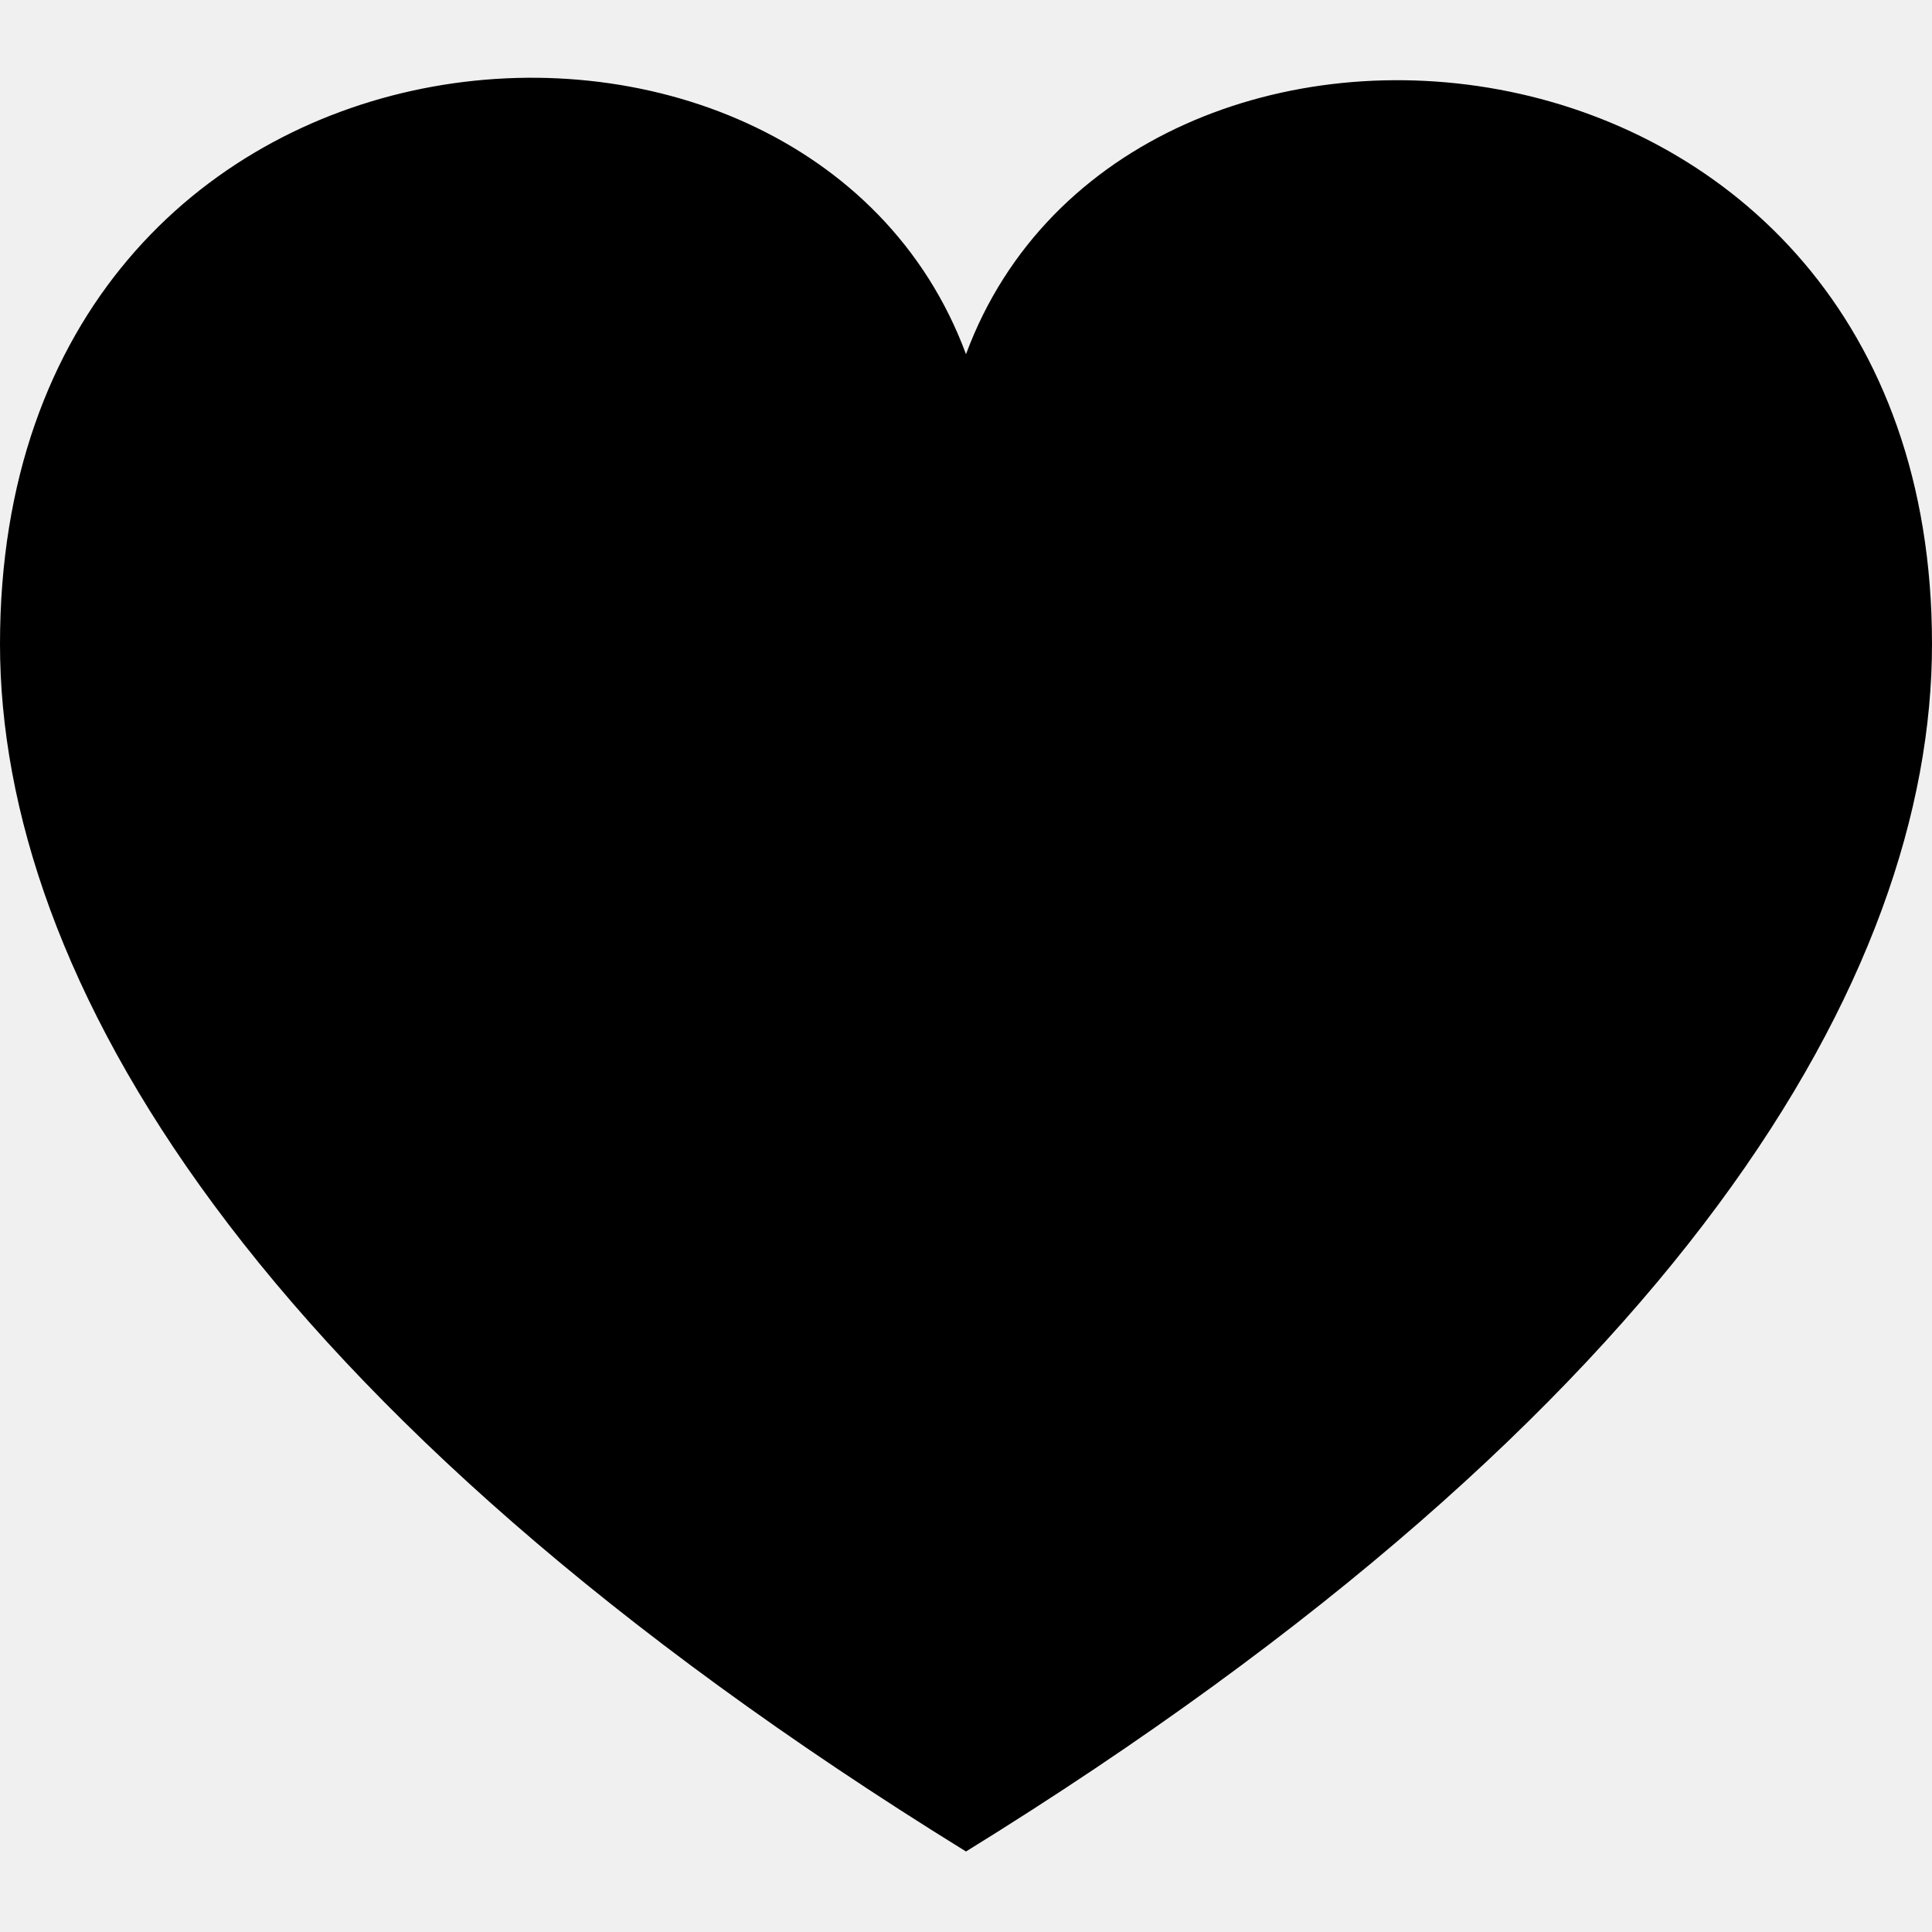
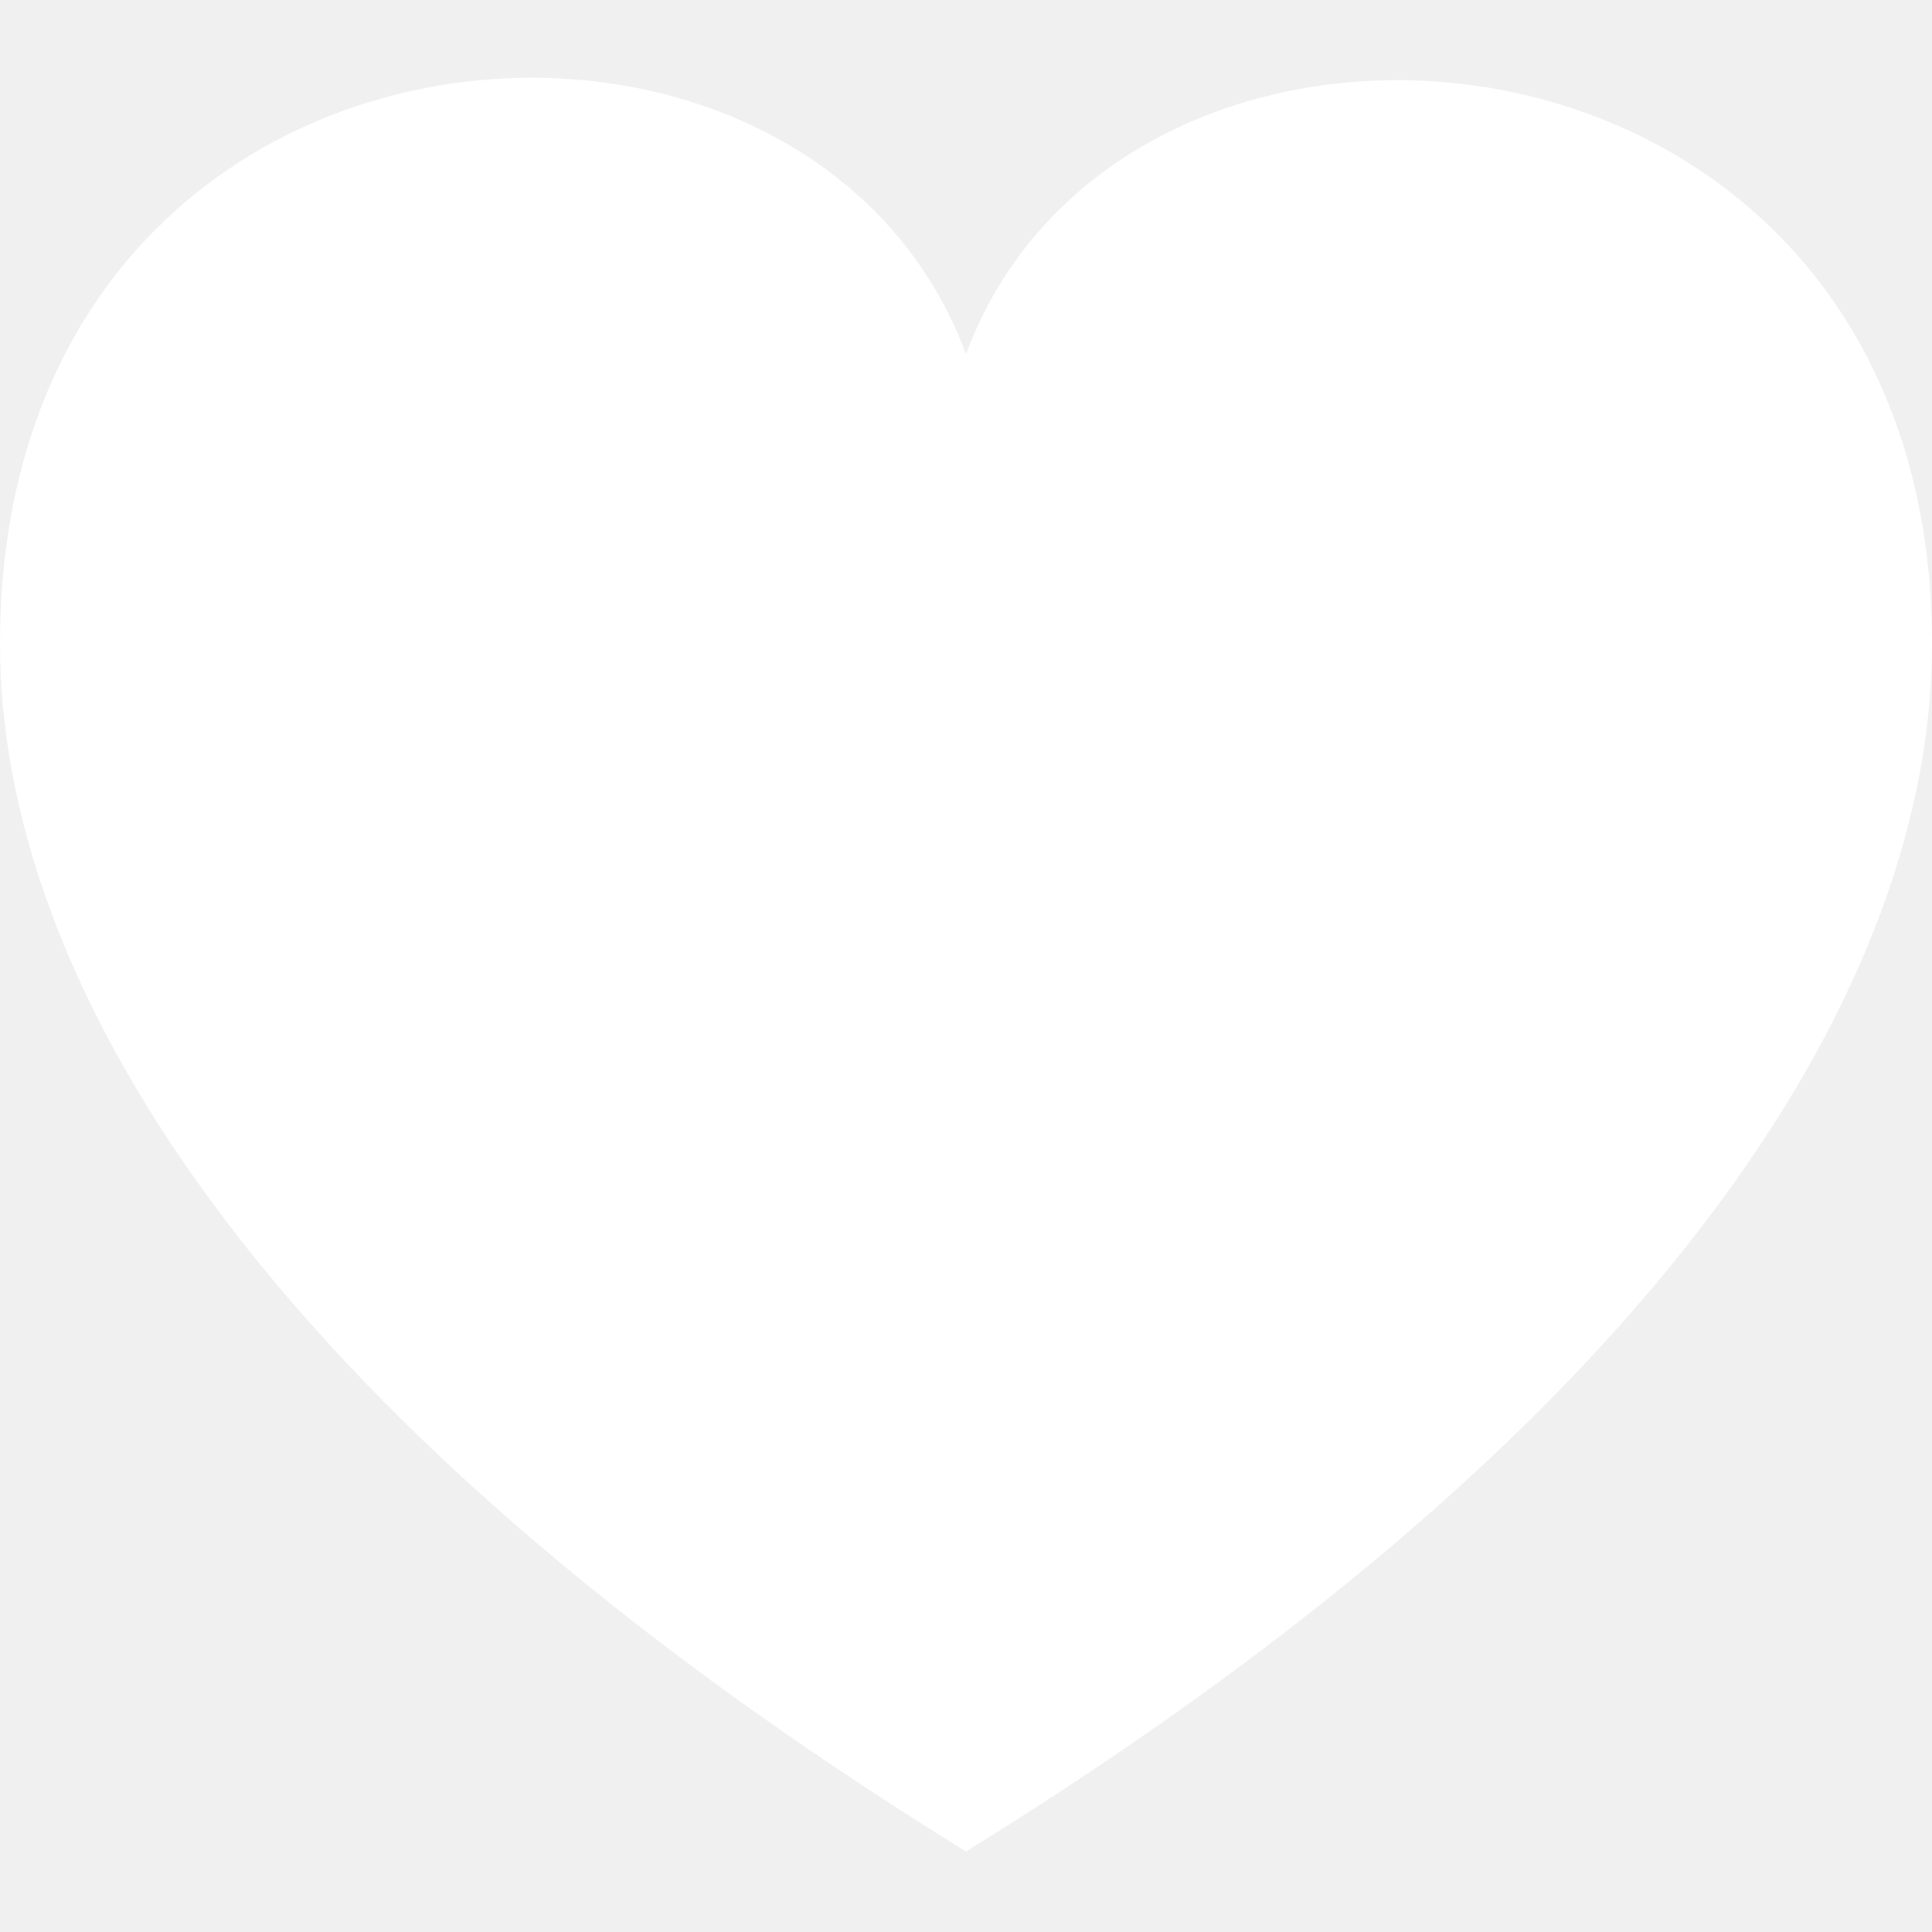
<svg xmlns="http://www.w3.org/2000/svg" version="1.1" id="Layer_1" x="0px" y="0px" viewBox="0 0 24 24" style="enable-background:new 0 0 24 24;" xml:space="preserve">
-   <path d="M12,4.4C10-1,0-0.2,0,8c0,4.1,3.1,9.5,12,15c8.9-5.5,12-10.9,12-15C24-0.1,14-1,12,4.4z" />
+   <path fill="#ffffff" d="M12,4.4C10-1,0-0.2,0,8c0,4.1,3.1,9.5,12,15c8.9-5.5,12-10.9,12-15C24-0.1,14-1,12,4.4z" />
</svg>
